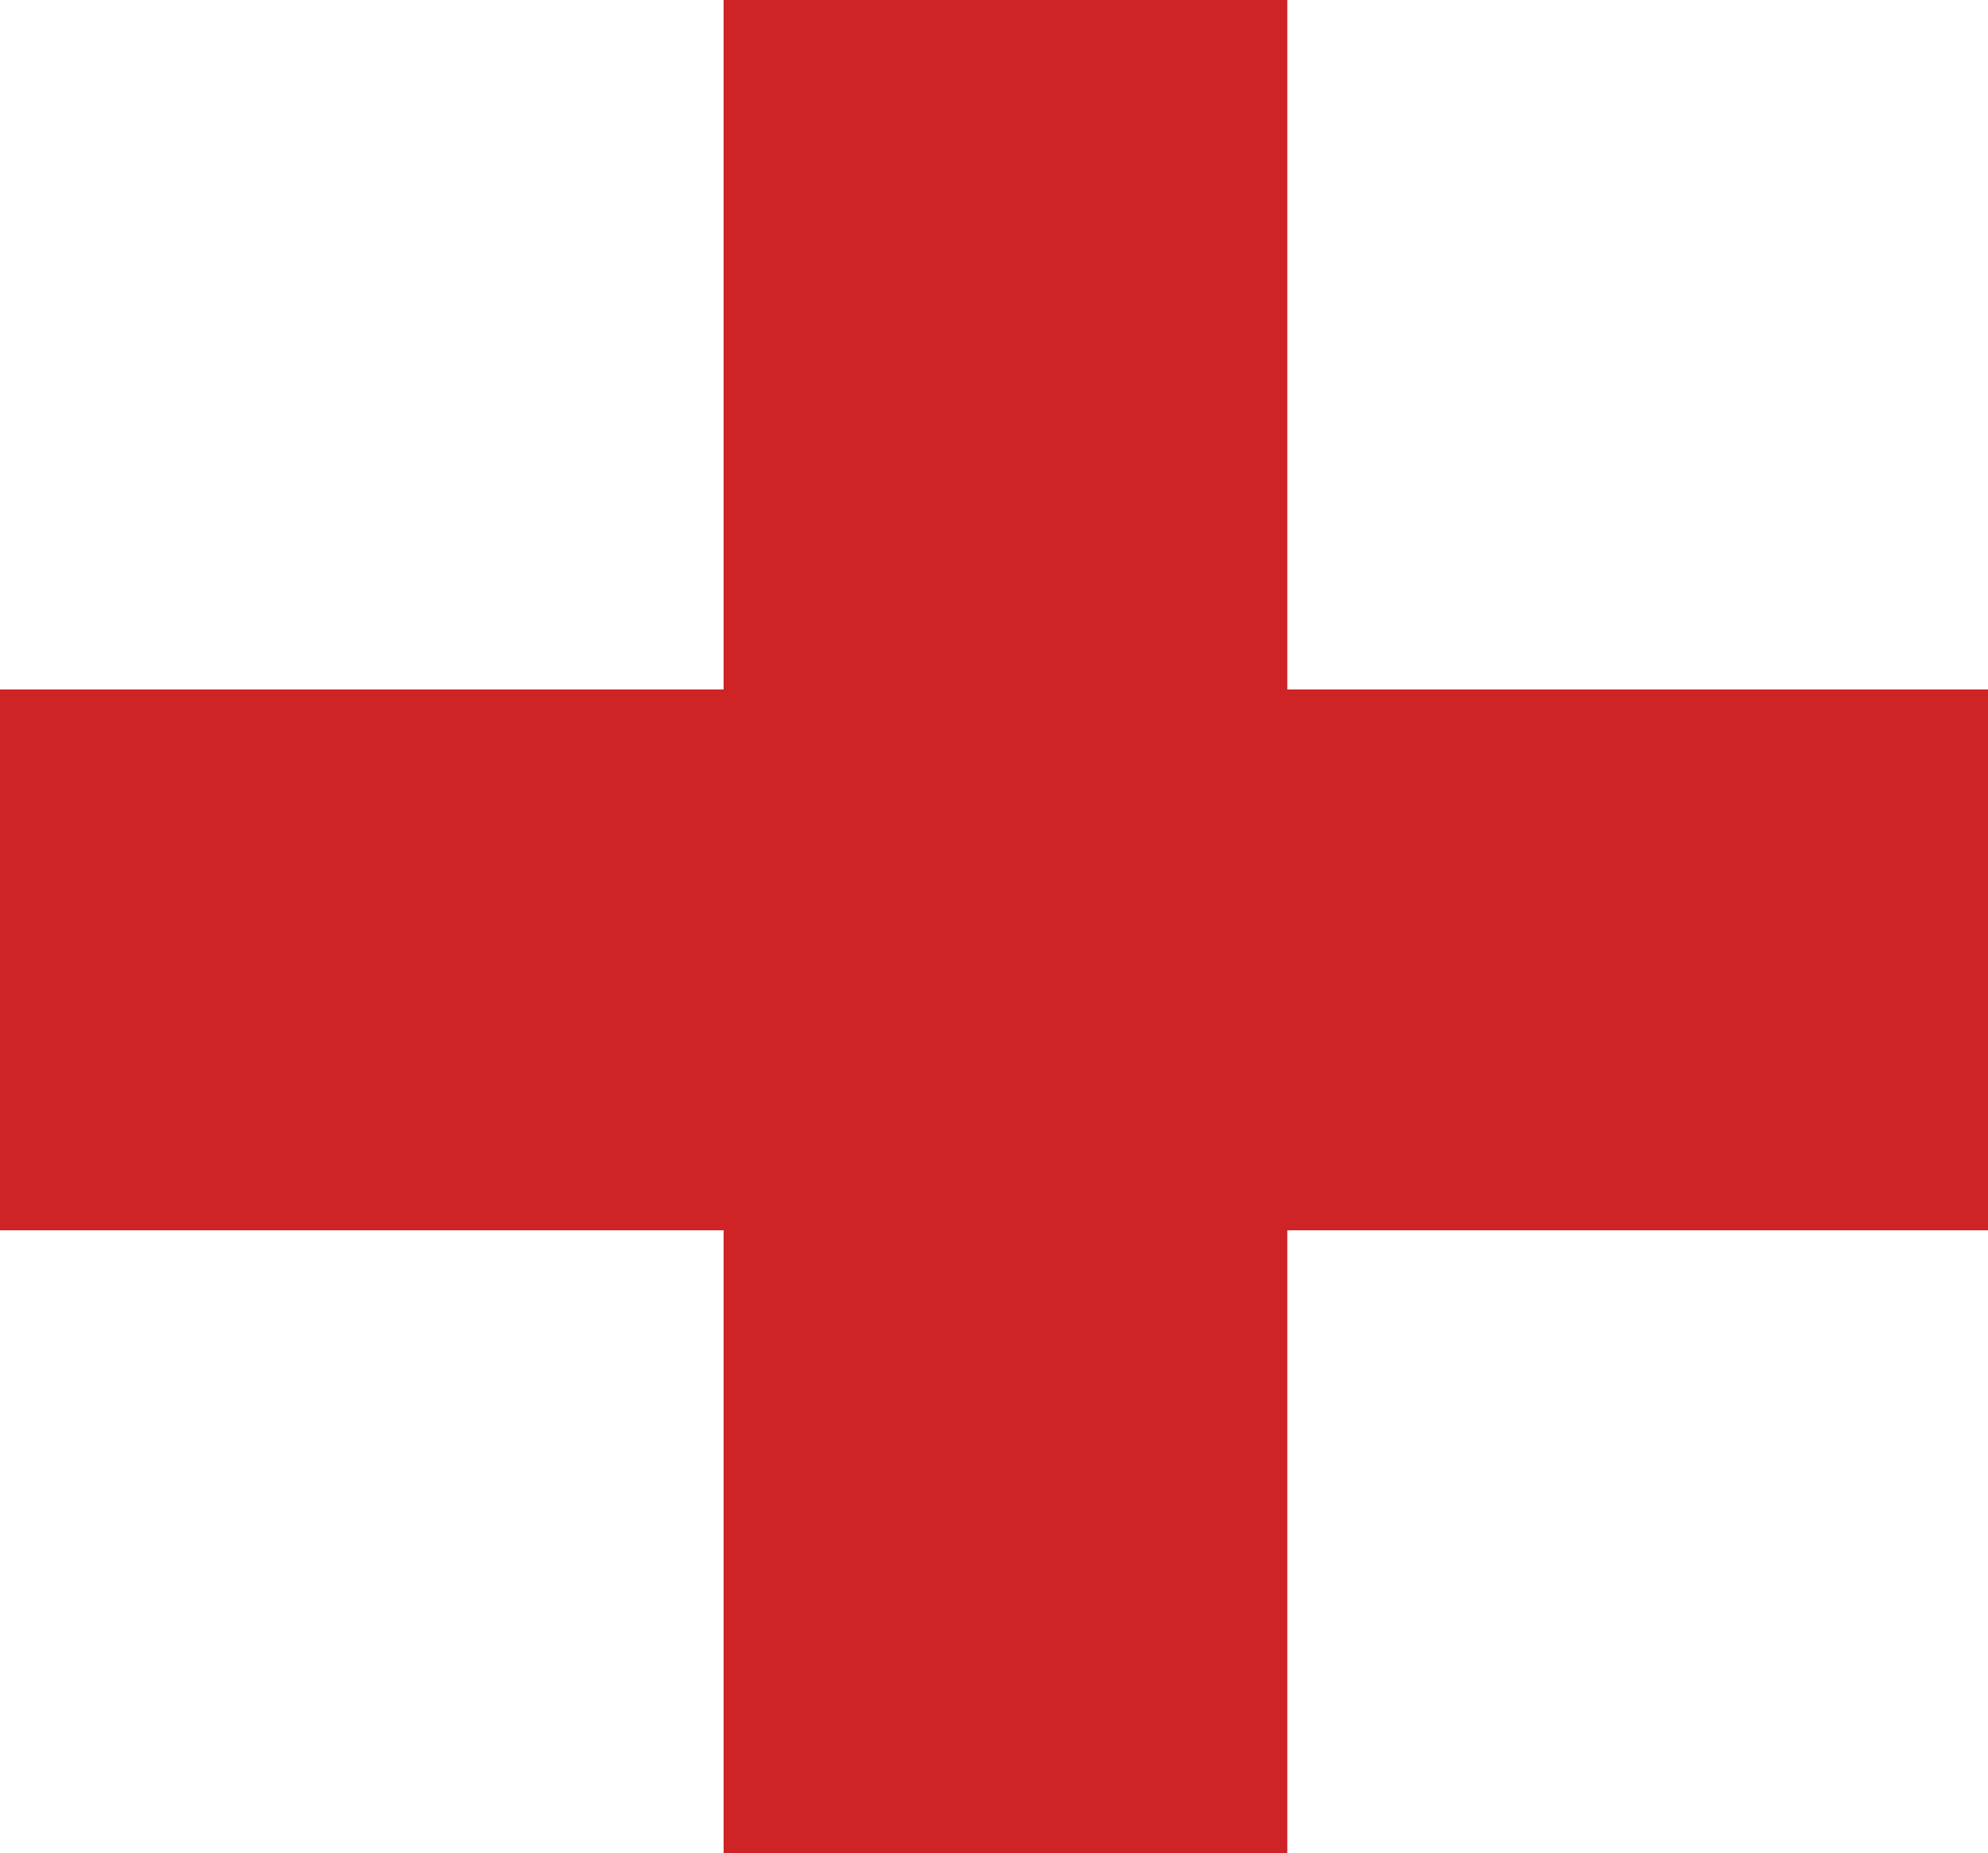
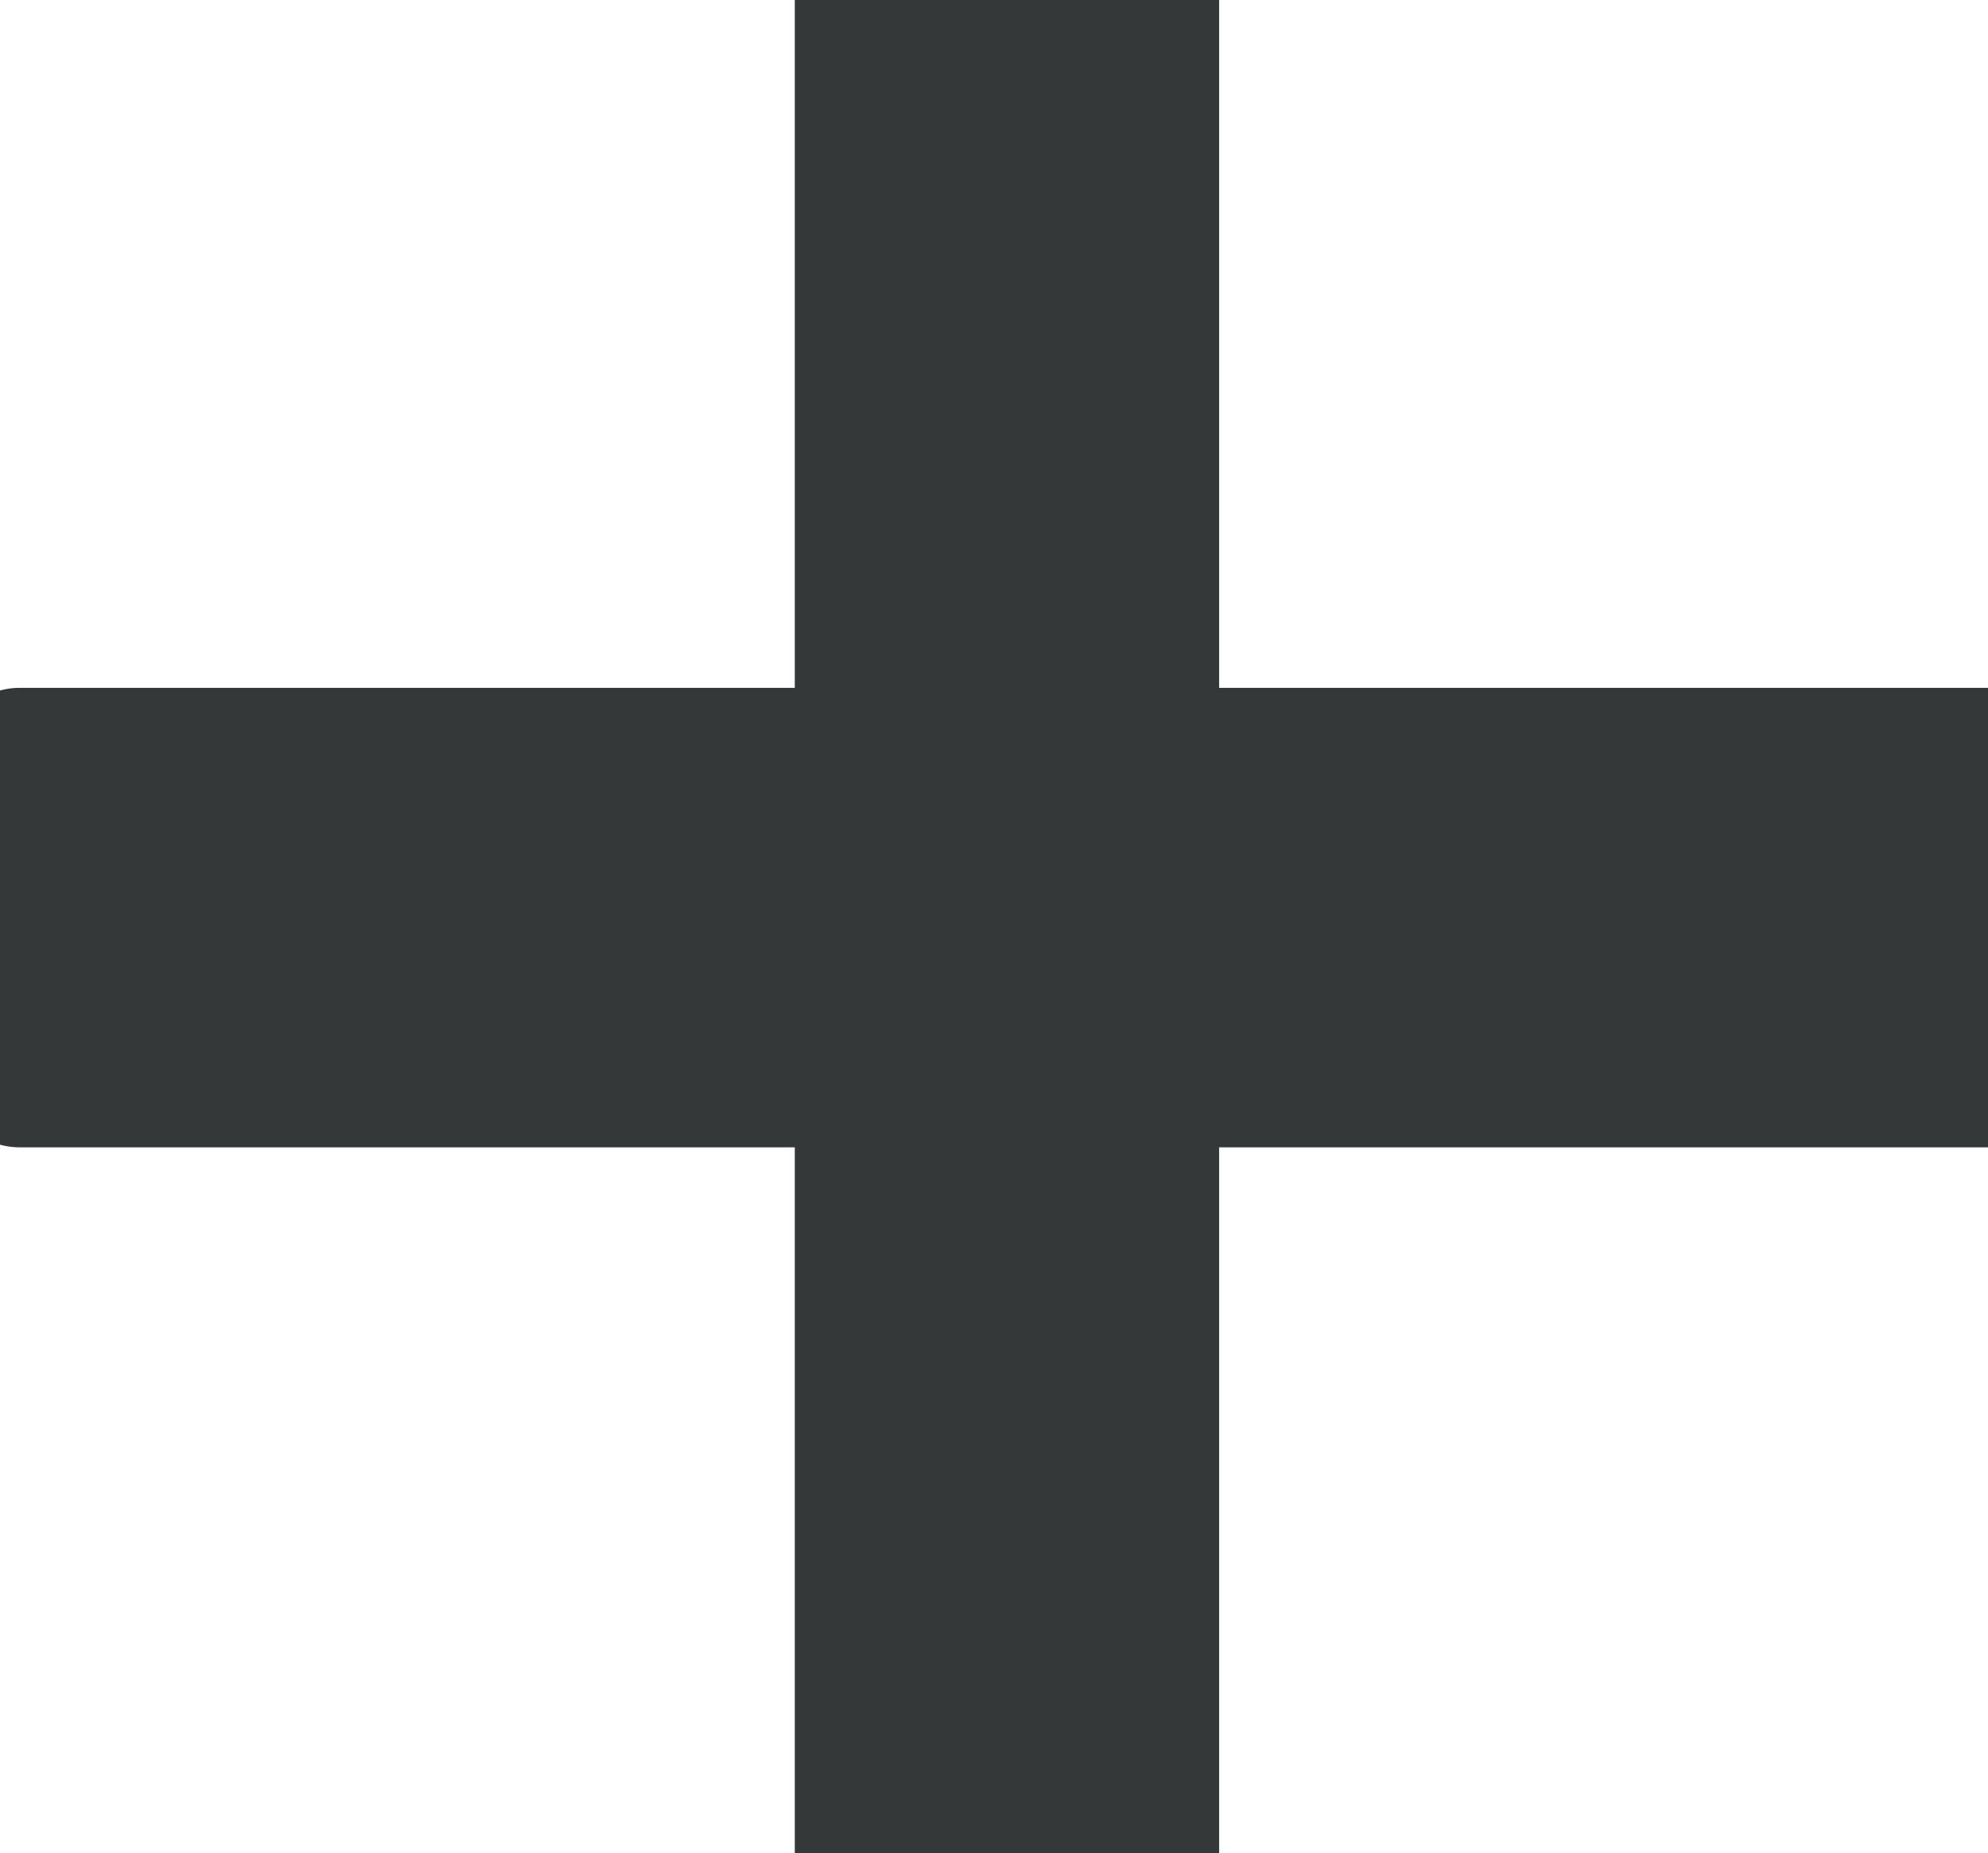
- <svg xmlns="http://www.w3.org/2000/svg" version="1.1" x="0px" y="0px" width="24.465px" height="22.798px" viewBox="3.619 26.042 24.465 22.798" enable-background="new 3.619 26.042 24.465 22.798" xml:space="preserve">
-   <g id="Layer_1">
-     <path fill="#CF2425" d="M18.594,51.166h-5.203c-0.479,0-0.867-0.372-0.867-0.832V25.373c0-0.46,0.389-0.831,0.867-0.831h5.203   c0.479,0,0.867,0.371,0.867,0.831v24.961C19.461,50.793,19.073,51.166,18.594,51.166L18.594,51.166z M29.001,41.181H2.984   c-0.479,0-0.866-0.372-0.866-0.832v-4.991c0-0.459,0.388-0.832,0.866-0.832h26.017c0.479,0,0.865,0.373,0.865,0.832v4.991   C29.867,40.809,29.479,41.181,29.001,41.181L29.001,41.181z" />
-   </g>
-   <g id="Creative_Commons_License" display="none">
-     <text id="Creative_Commons_License_1_" transform="matrix(1 0 0 1 -14.1665 70.7104)" display="inline" font-family="'MyriadPro-Regular'" font-size="12">With assets by Visual Idiot / CC BY</text>
+ <svg xmlns="http://www.w3.org/2000/svg" version="1.1" id="Layer_1" x="0px" y="0px" width="24.465px" height="22.797px" viewBox="0 0 24.465 22.797" enable-background="new 0 0 24.465 22.797" xml:space="preserve">
+   <g id="Layer_1_1_">
+     <path fill="#343838" d="M14.136,24.104h-3.488c-0.479,0-0.867-0.373-0.867-0.832v-23.96c0-0.461,0.389-0.832,0.867-0.832h3.488   c0.479,0,0.867,0.371,0.867,0.832v23.96C15.003,23.731,14.615,24.104,14.136,24.104L14.136,24.104z M24.543,14.118H0.241   c-0.479,0-0.866-0.371-0.866-0.832v-3.99c0-0.459,0.388-0.832,0.866-0.832h24.302c0.479,0,0.865,0.373,0.865,0.832v3.99   C25.409,13.747,25.021,14.118,24.543,14.118L24.543,14.118z" />
  </g>
</svg>
